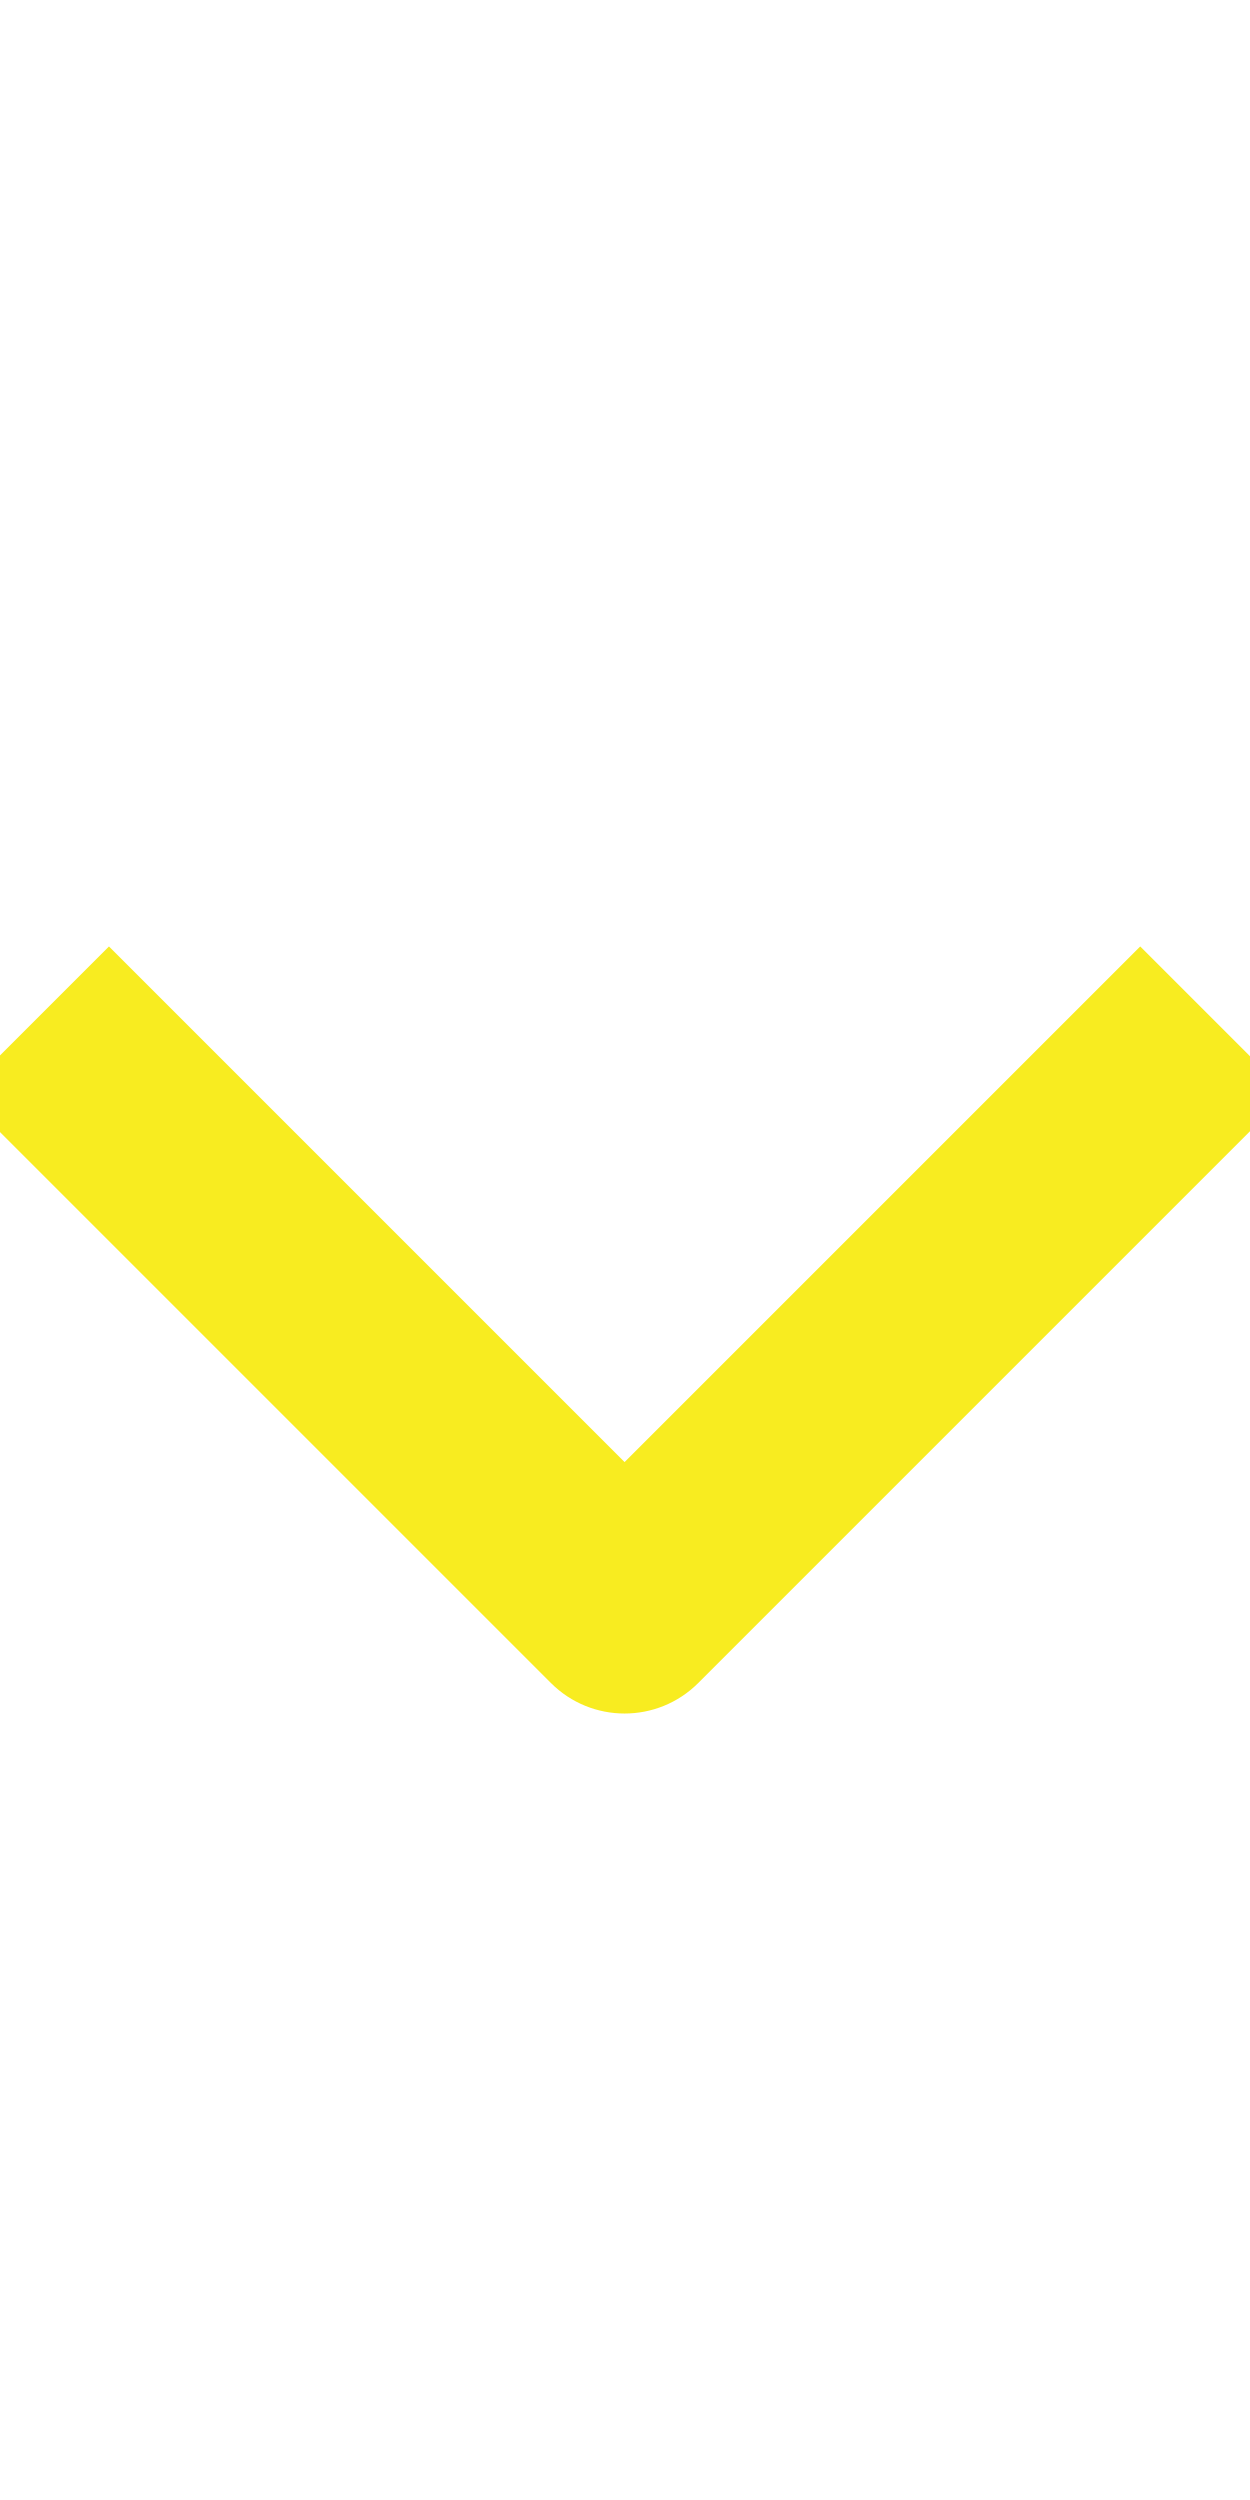
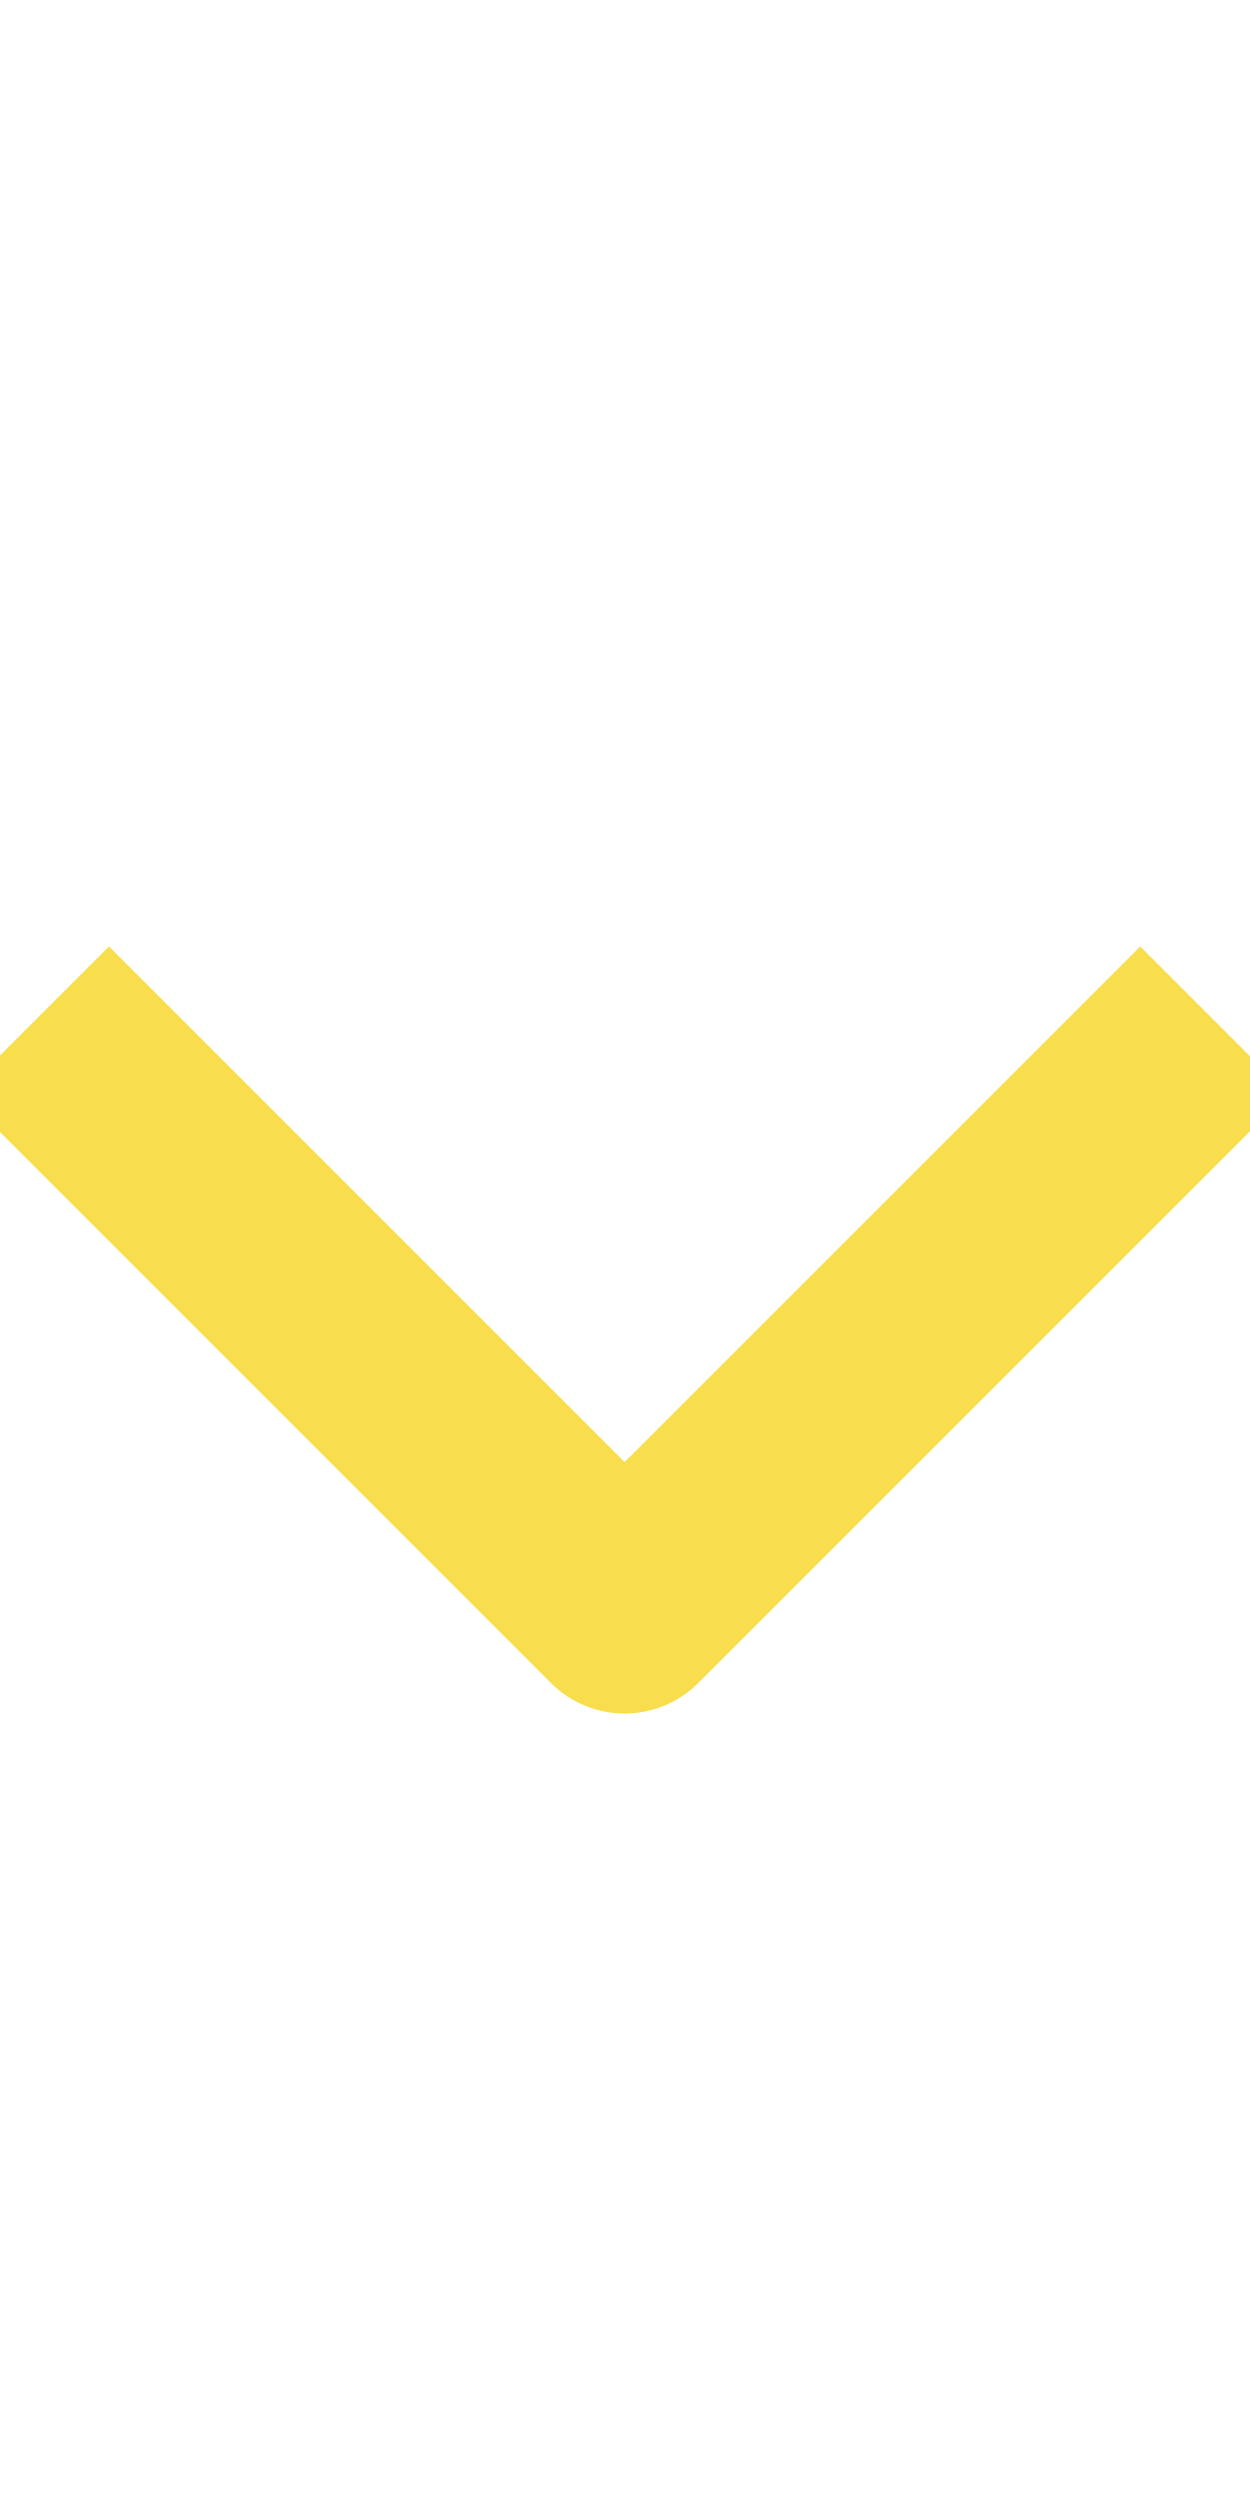
<svg xmlns="http://www.w3.org/2000/svg" width="12" height="24" viewBox="0 0 12 24">
-   <path fill="#F8EC20" transform="rotate(90, 6, 12)" fill-rule="evenodd" d="M10.157 12.711L4.5 18.368l-1.414-1.414l4.95-4.95l-4.95-4.95L4.5 5.64l5.657 5.657a1 1 0 0 1 0 1.414" />
+   <path fill="#F8DE4D" transform="rotate(90, 6, 12)" fill-rule="evenodd" d="M10.157 12.711L4.5 18.368l-1.414-1.414l4.95-4.95l-4.95-4.95L4.5 5.64l5.657 5.657a1 1 0 0 1 0 1.414" />
</svg>
